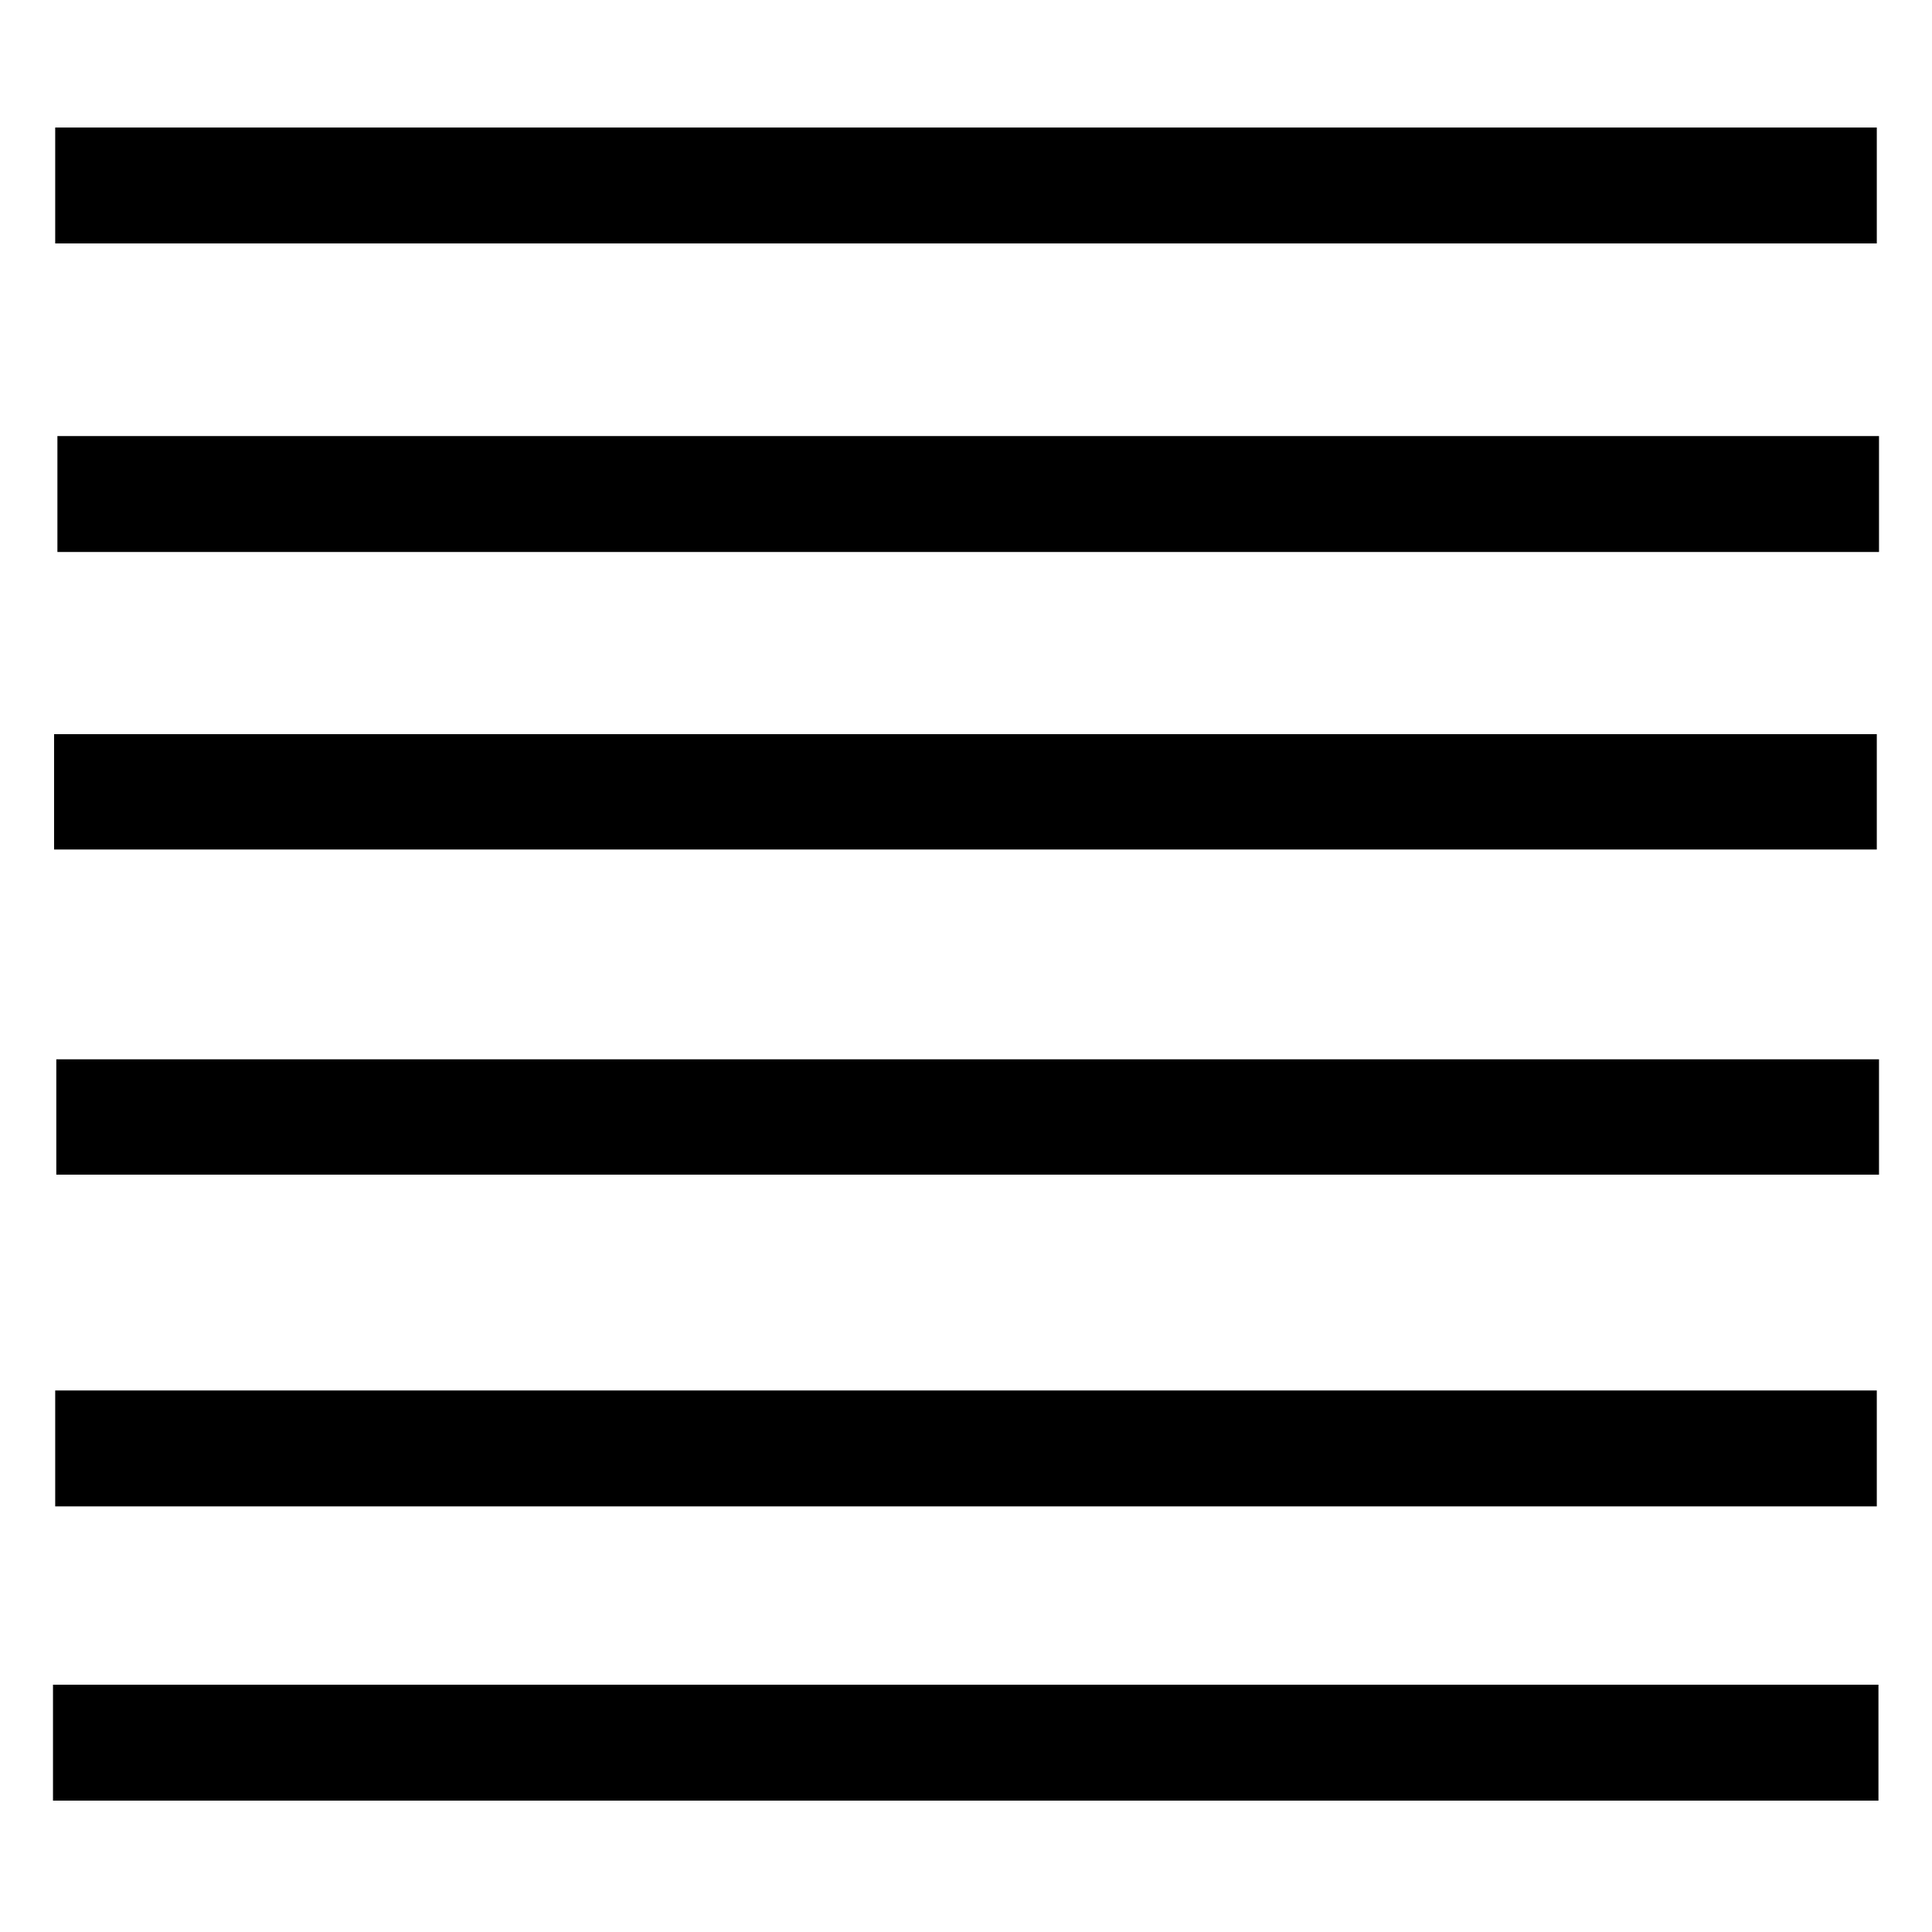
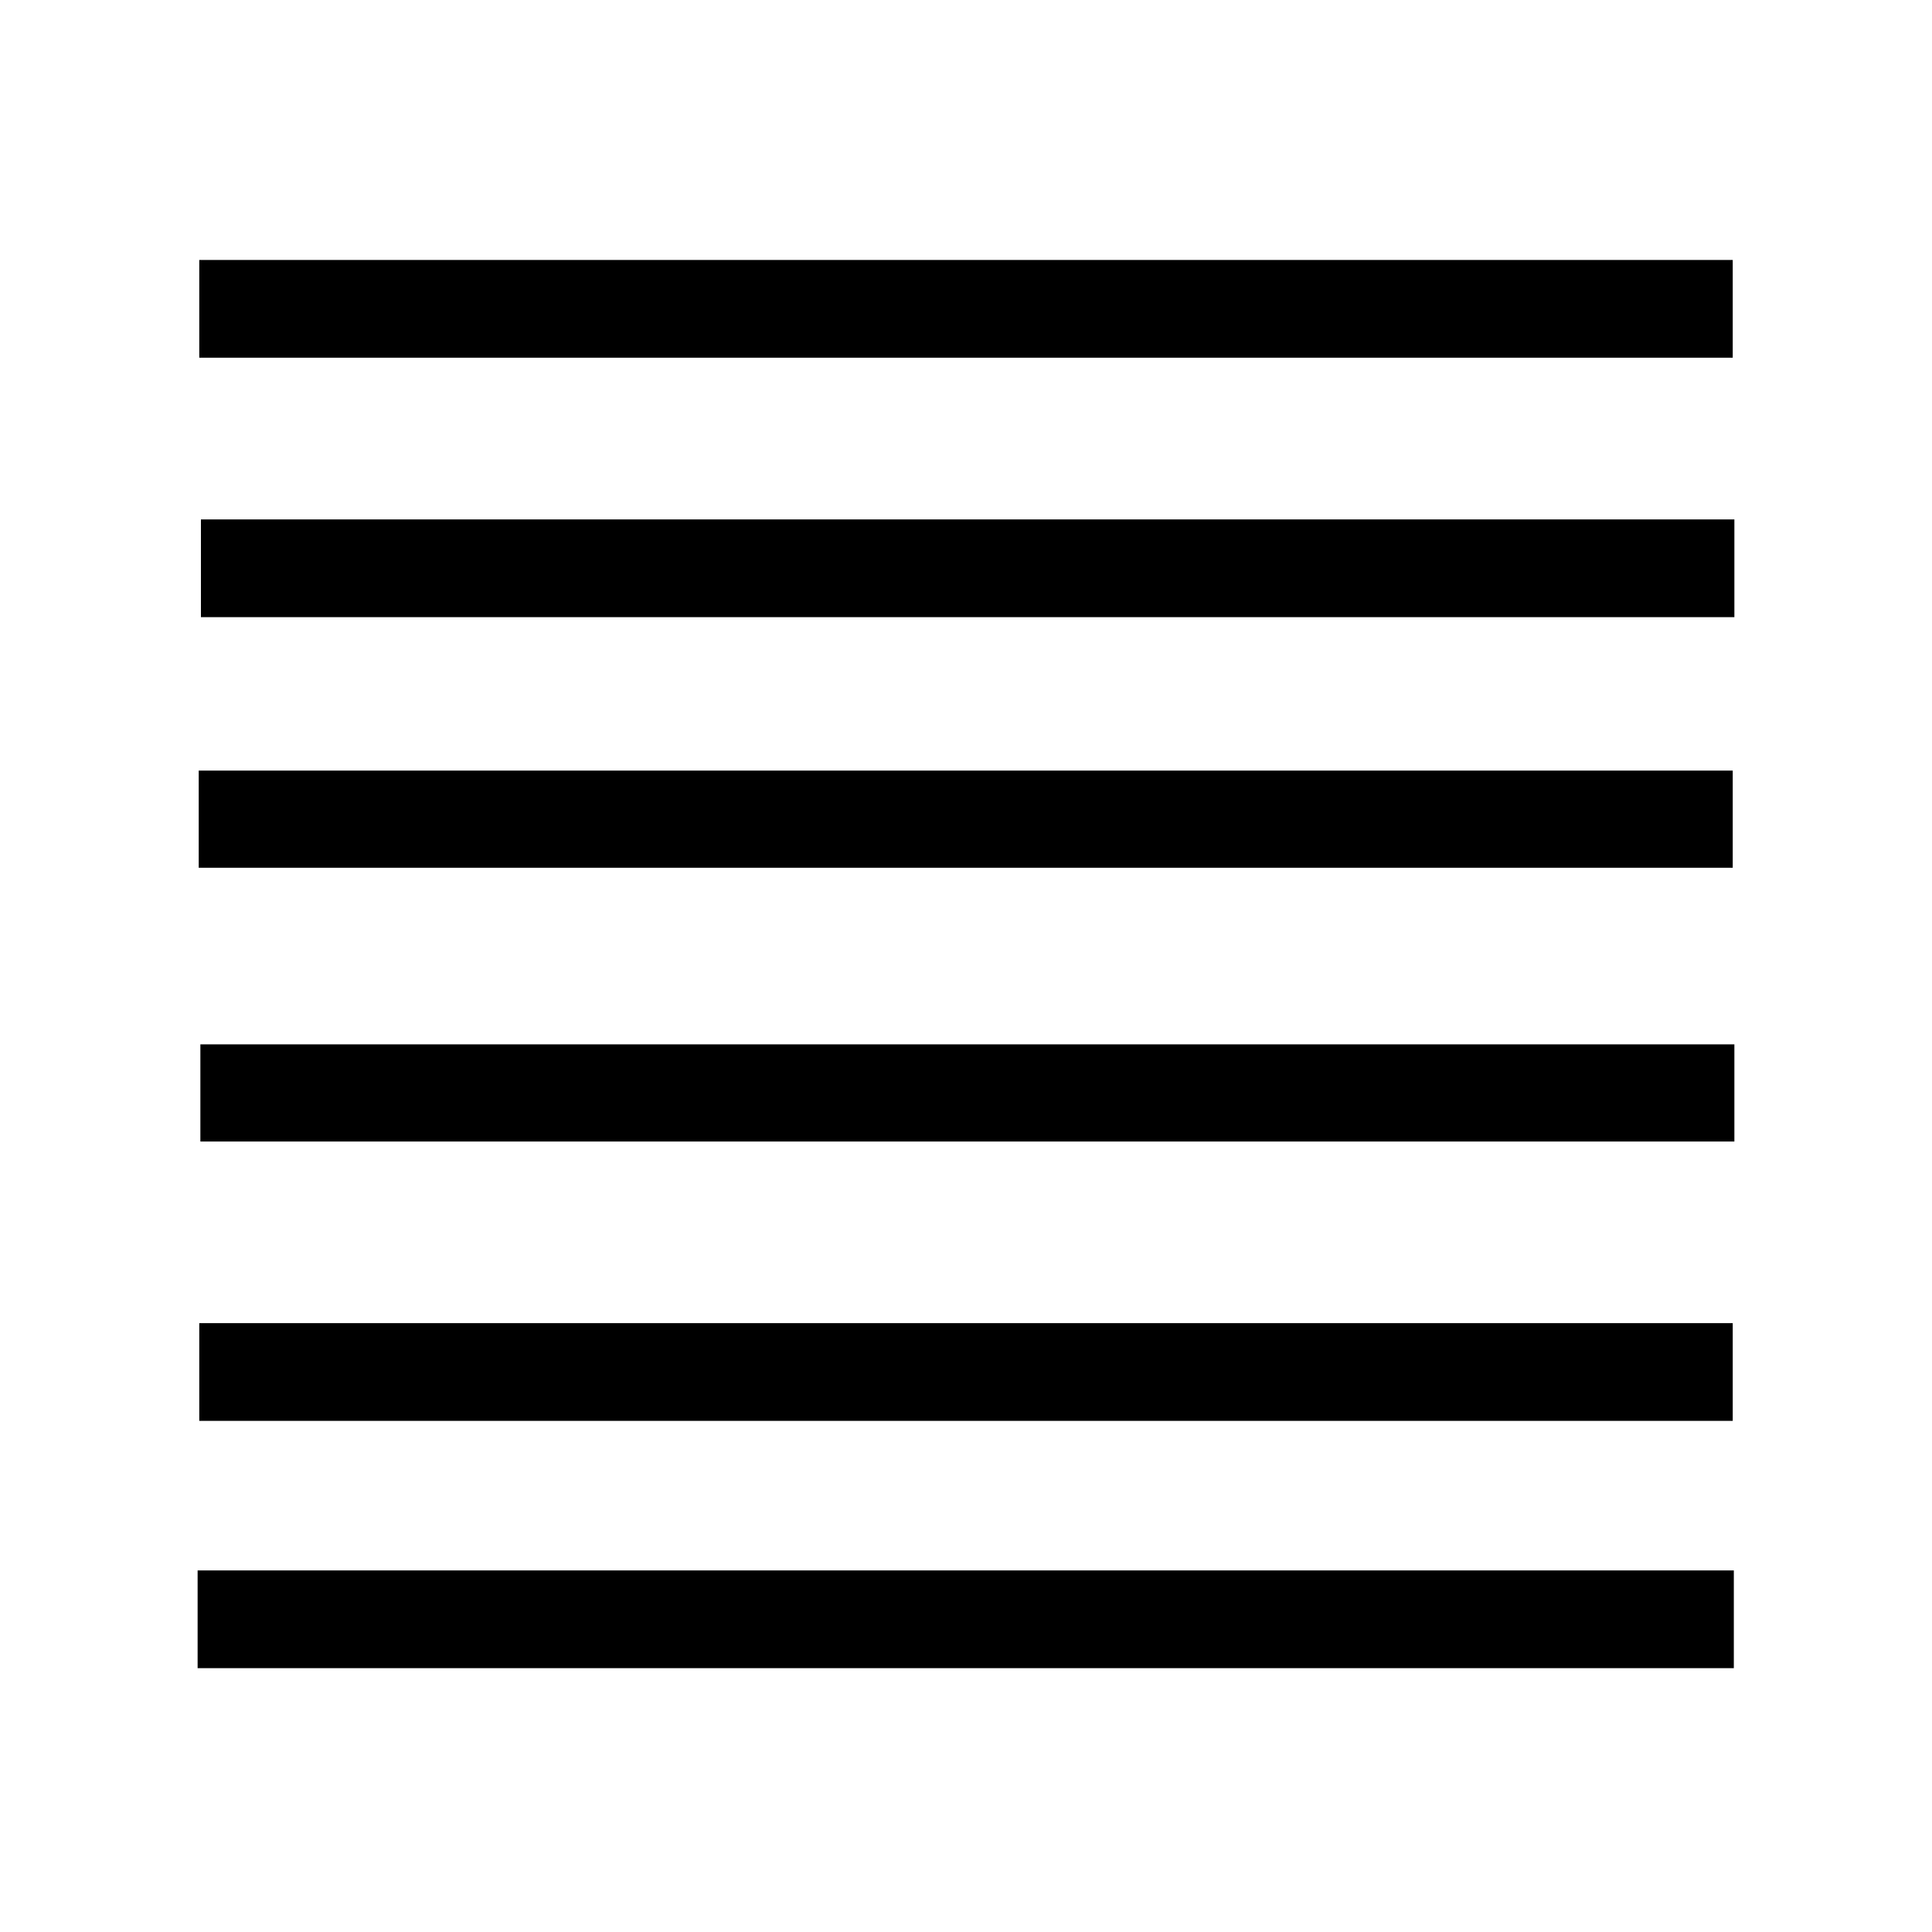
<svg xmlns="http://www.w3.org/2000/svg" version="1.1" id="Capa_1" x="0px" y="0px" viewBox="0 0 350 350" style="enable-background:new 0 0 350 350;" xml:space="preserve">
  <g id="piIHoQ_1_">
    <g>
-       <path d="M340.3,305.2c0,7.1,0,13.7,0,21c-110,0-219.8,0-330.7,0c0-3.6,0-7.1,0-10.6c0-3.3,0-6.6,0-10.4    C120.1,305.2,229.7,305.2,340.3,305.2z" />
-       <path d="M340.4,79c0,7.2,0,13.8,0,21c-110,0-219.7,0-330,0c0-6.8,0-13.6,0-21C120.1,79,229.7,79,340.4,79z" />
-       <path d="M340.4,191.9c0,7,0,13.6,0,20.9c-109.9,0-219.7,0-330.2,0c0-6.8,0-13.6,0-20.9C120.2,191.9,230.1,191.9,340.4,191.9z" />
+       <path d="M314.1,284.5c0,6,0,11.5,0,17.7c-92.6,0-185,0-278.3,0c0-3,0-6,0-8.9c0-2.8,0-5.6,0-8.8    C128.8,284.5,221,284.5,314.1,284.5z" />
+       <path d="M314.2,94.1c0,6.1,0,11.6,0,17.7c-92.6,0-184.9,0-277.8,0c0-5.7,0-11.4,0-17.7C128.8,94.1,221,94.1,314.2,94.1z" />
+       <path d="M314.2,189.2c0,5.9,0,11.4,0,17.6c-92.5,0-184.9,0-277.9,0c0-5.7,0-11.4,0-17.6C128.9,189.2,221.4,189.2,314.2,189.2z" />
    </g>
  </g>
-   <path d="M340,23.1c0,7.2,0,13.8,0,21c-110,0-219.7,0-330,0c0-6.8,0-13.6,0-21C119.7,23.1,229.3,23.1,340,23.1z" />
-   <path d="M340,133c0,7,0,13.6,0,20.9c-109.9,0-219.7,0-330.2,0c0-6.8,0-13.6,0-20.9C119.8,133,229.8,133,340,133z" />
-   <path d="M340,251.9c0,7.2,0,13.8,0,21c-110,0-219.7,0-330,0c0-6.8,0-13.6,0-21C119.7,251.9,229.3,251.9,340,251.9z" />
+   <path d="M313.9,47.1c0,6.1,0,11.6,0,17.7c-92.6,0-184.9,0-277.8,0c0-5.7,0-11.4,0-17.7C128.5,47.1,220.7,47.1,313.9,47.1z" />
+   <path d="M313.9,139.6c0,5.9,0,11.4,0,17.6c-92.5,0-184.9,0-277.9,0c0-5.7,0-11.4,0-17.6C128.5,139.6,221.1,139.6,313.9,139.6z" />
+   <path d="M313.9,239.7c0,6.1,0,11.6,0,17.7c-92.6,0-184.9,0-277.8,0c0-5.7,0-11.4,0-17.7C128.5,239.7,220.7,239.7,313.9,239.7z" />
</svg>
